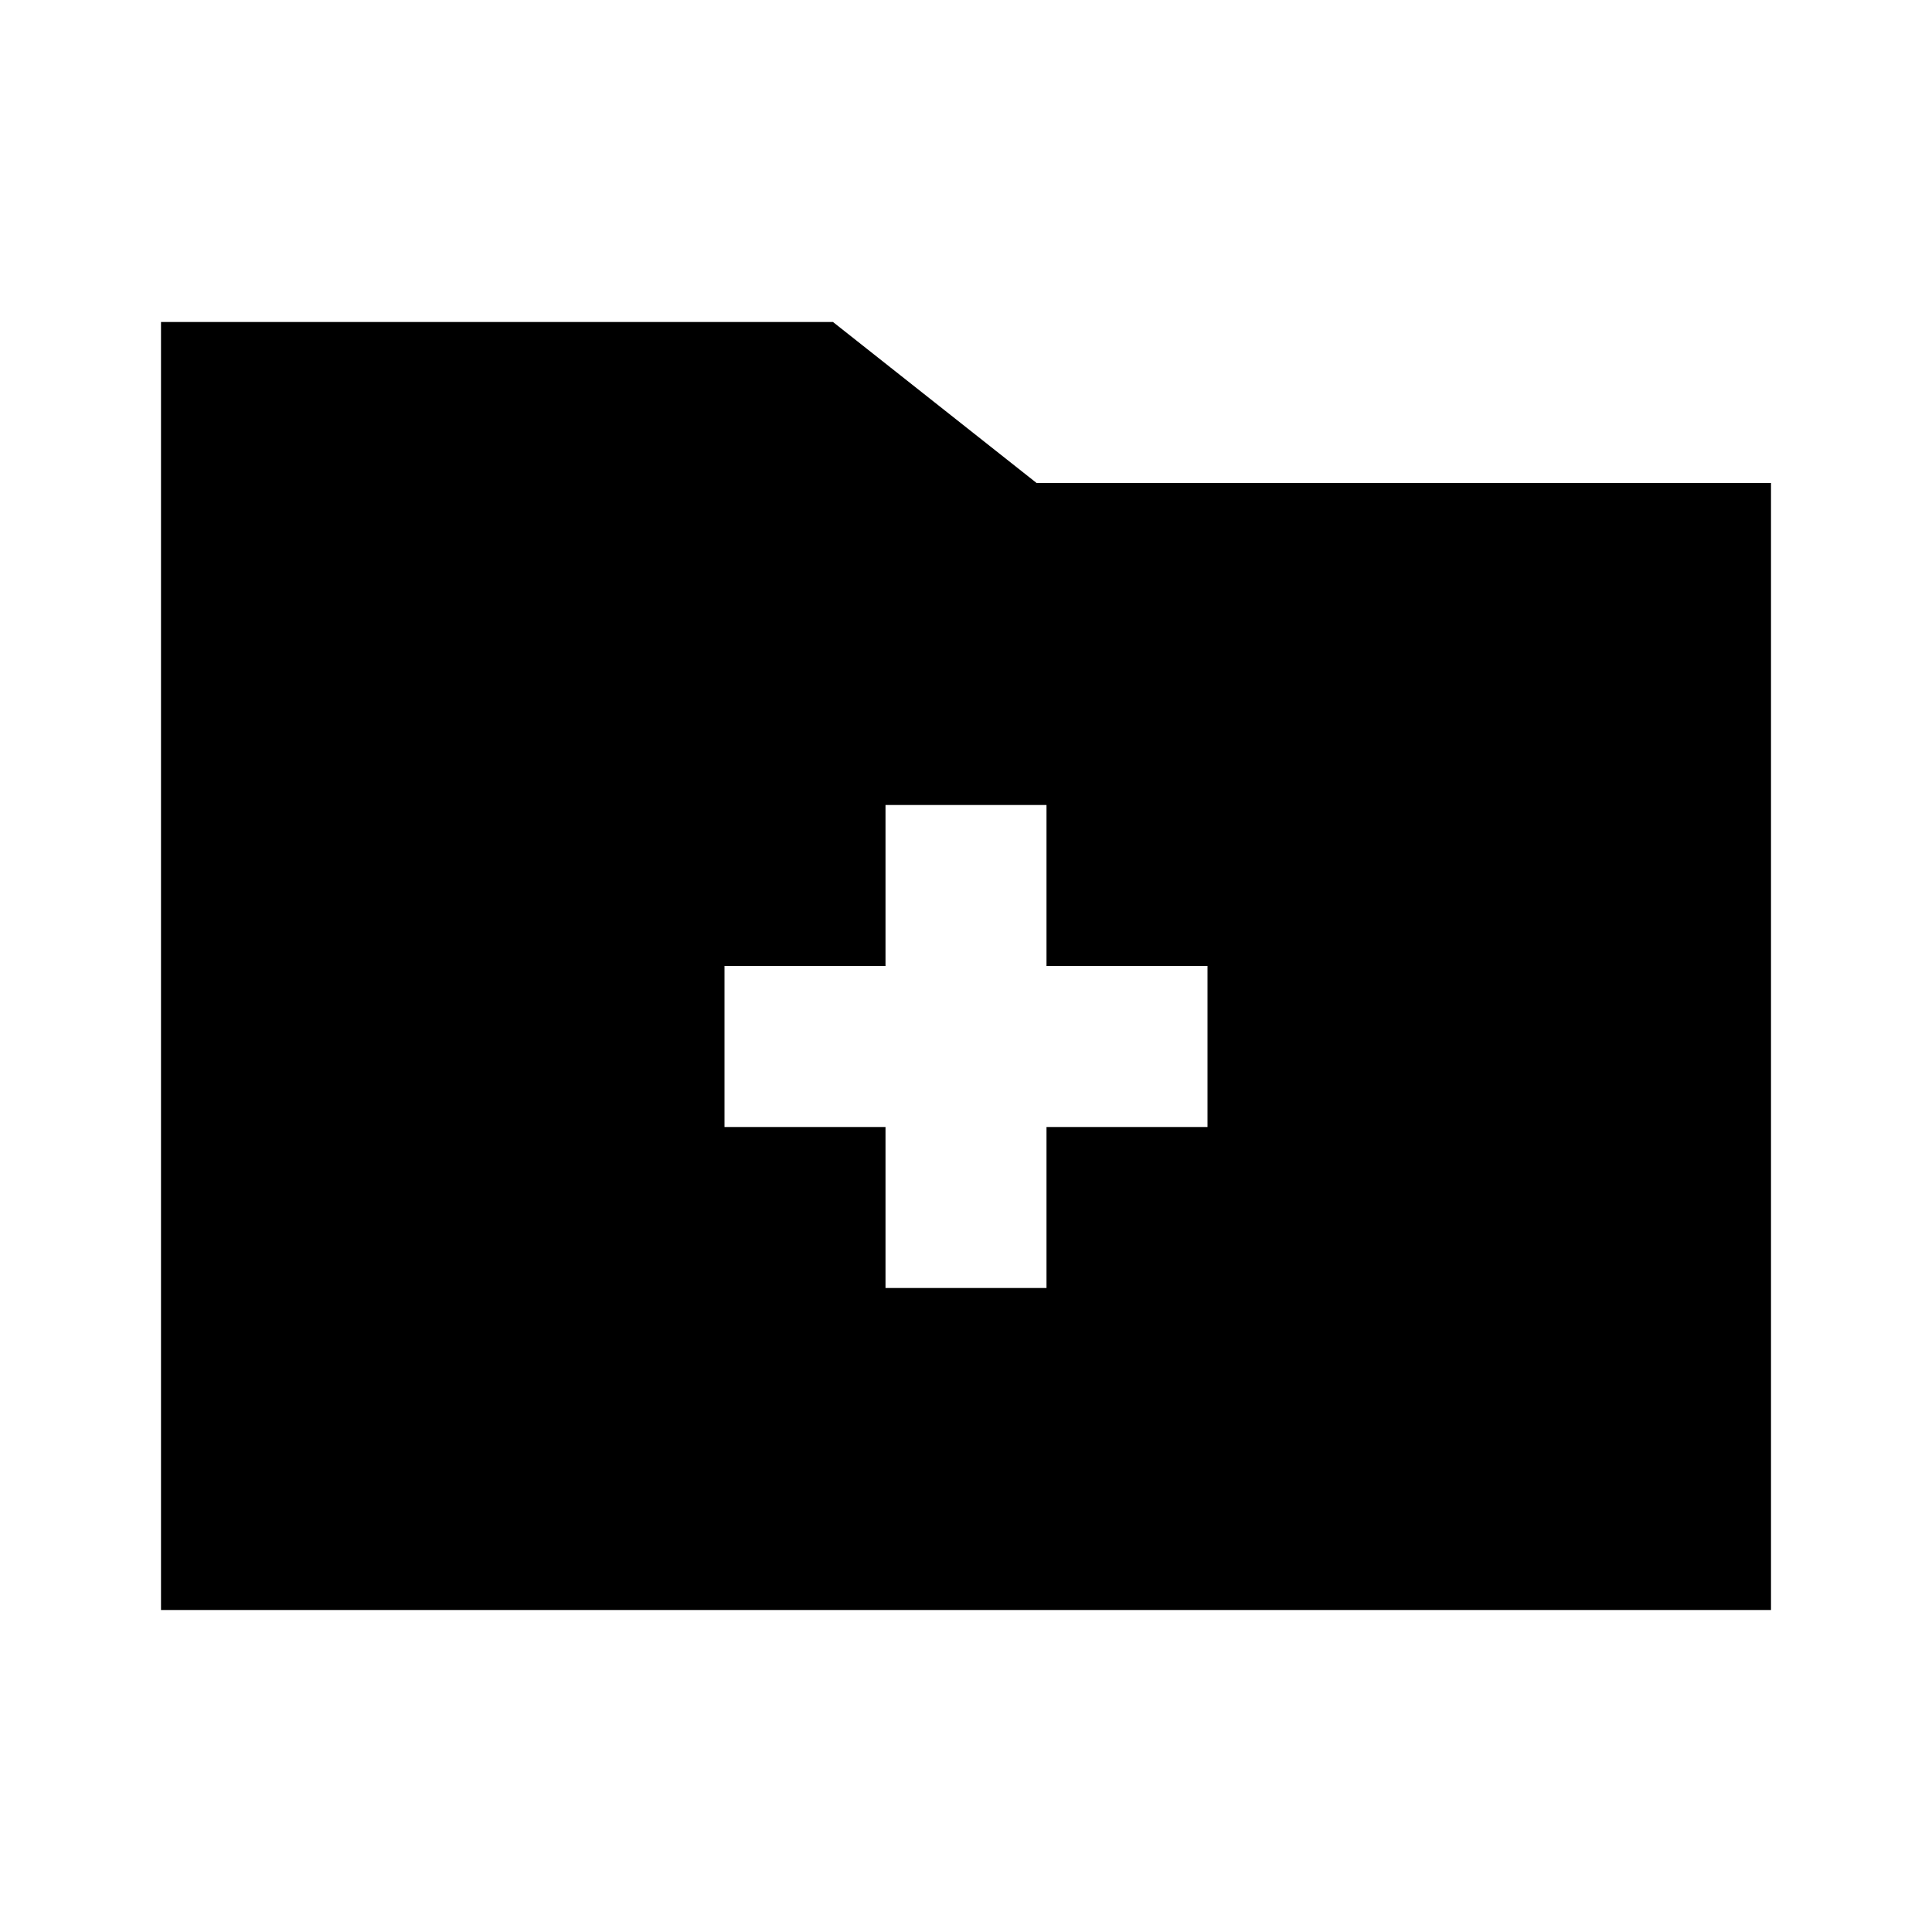
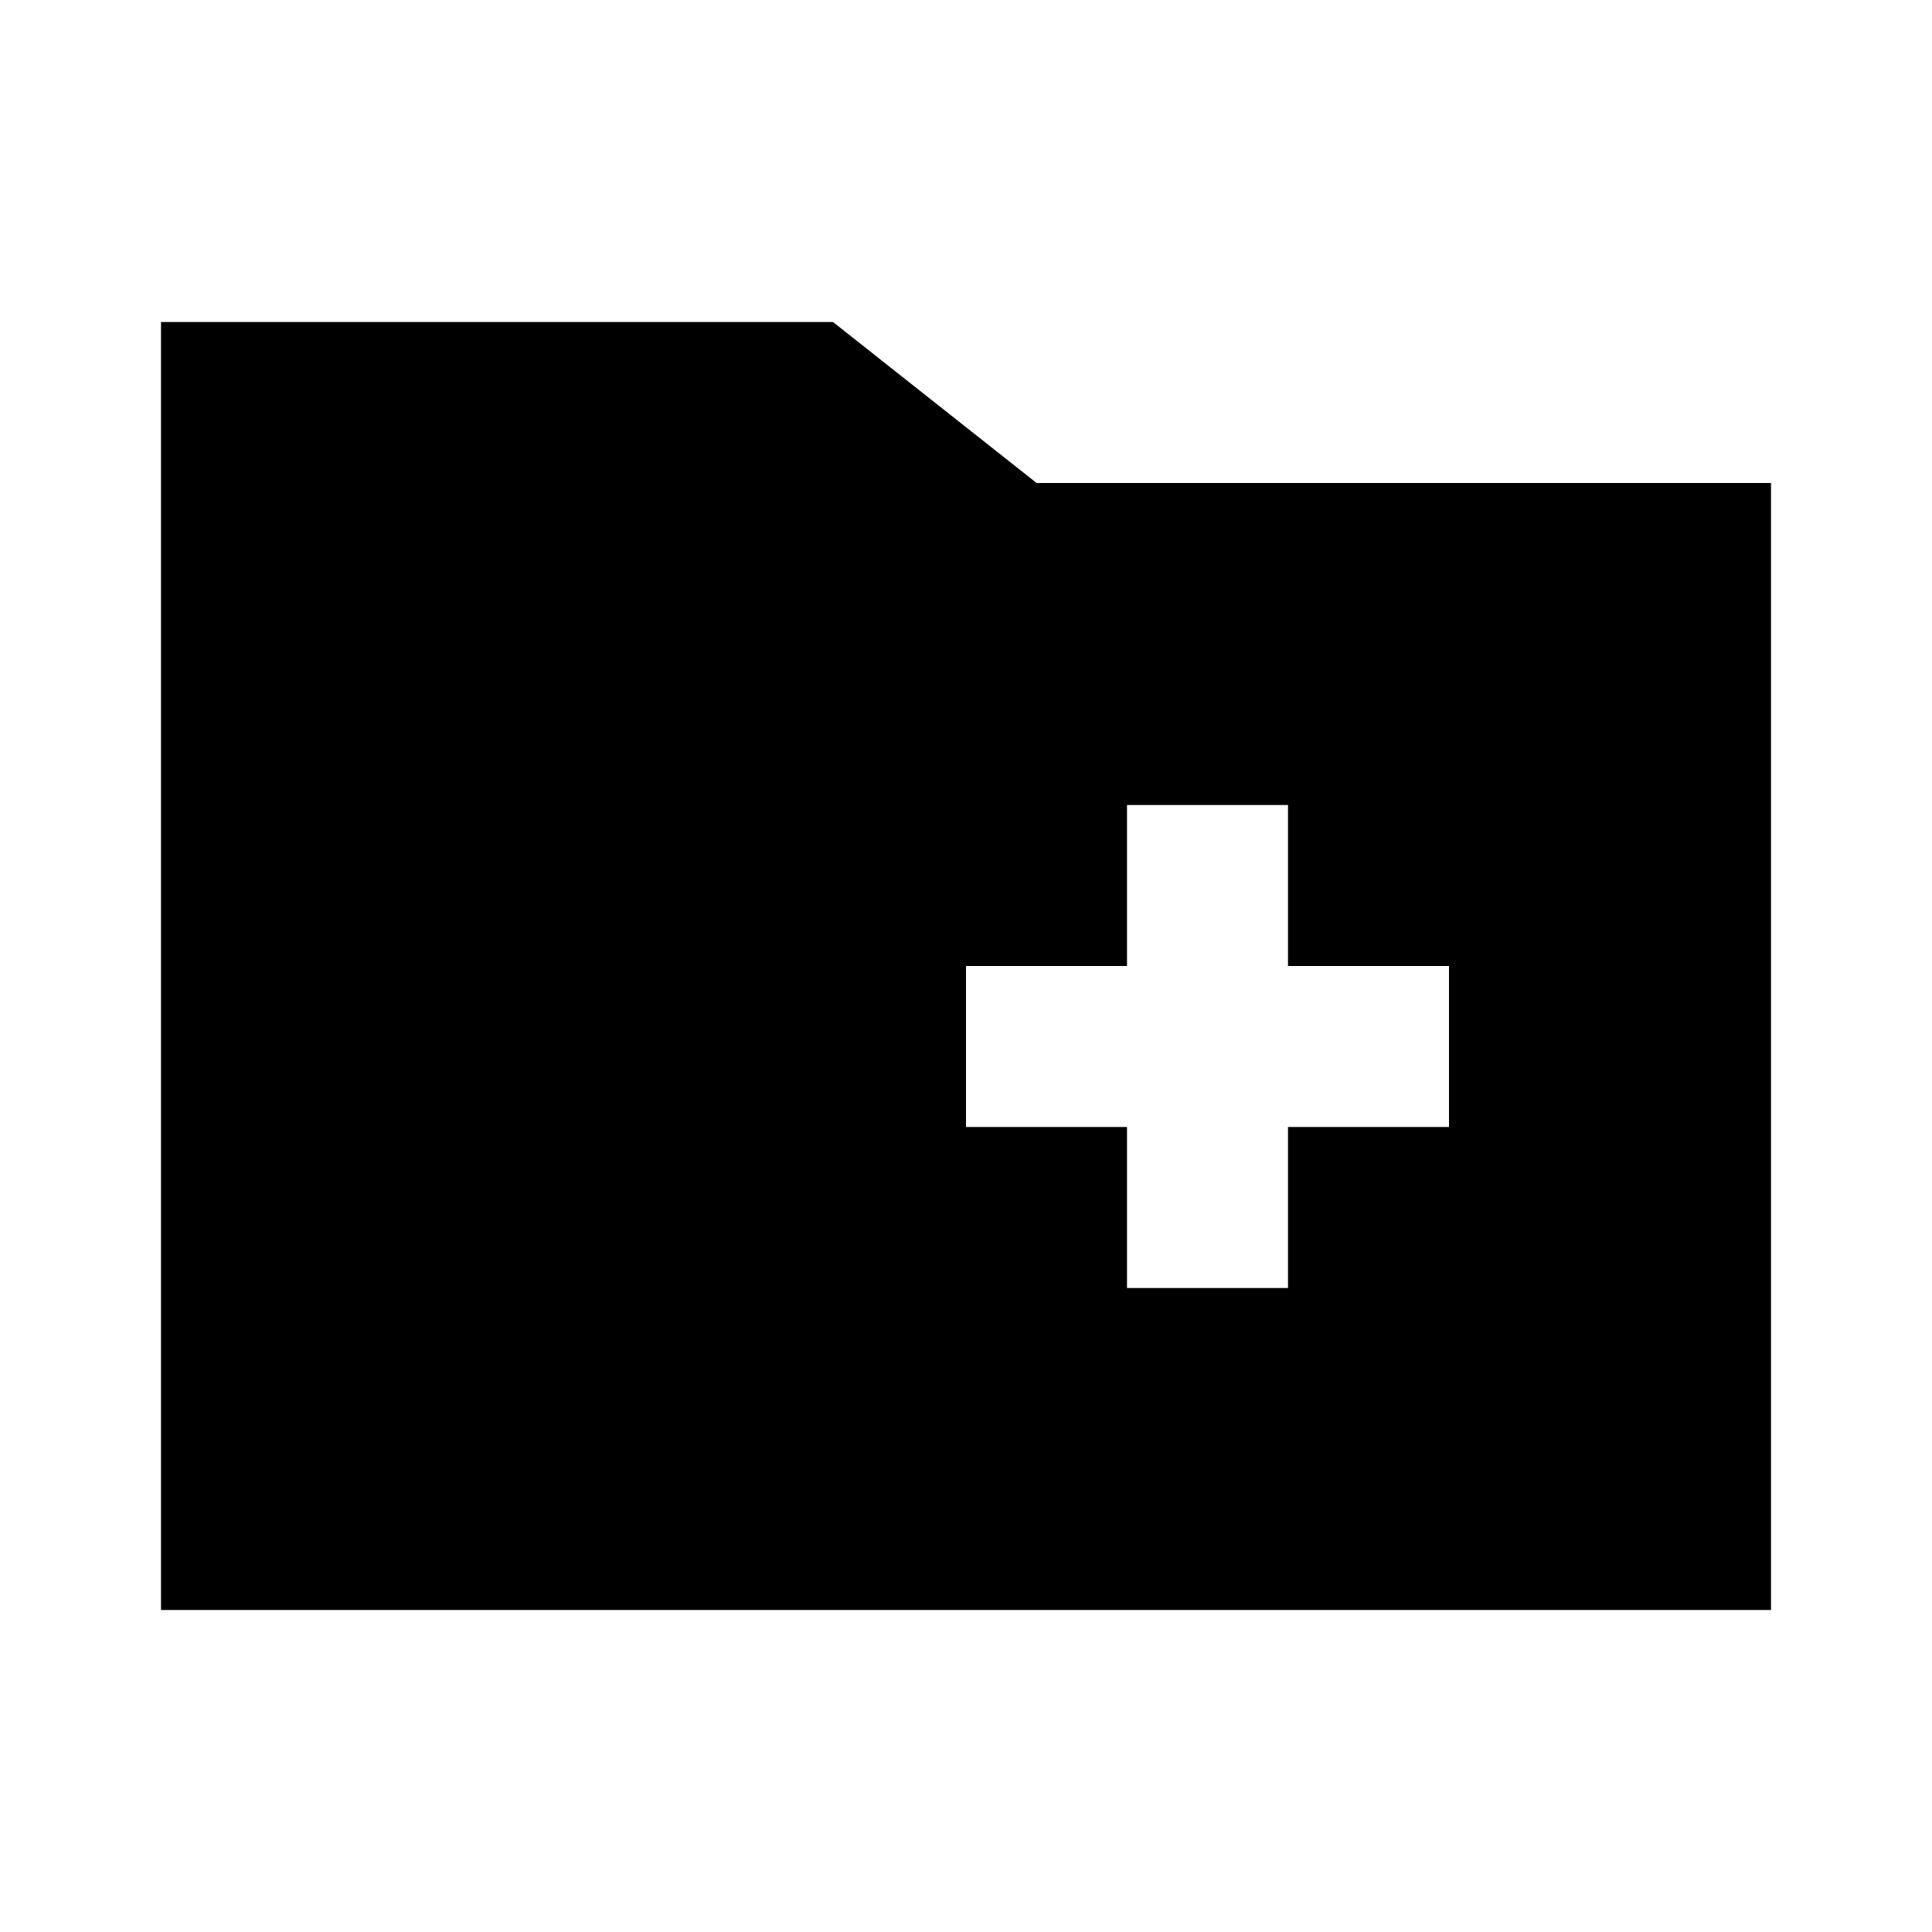
- <svg xmlns="http://www.w3.org/2000/svg" width="512px" height="512px" viewBox="0 0 512 512" version="1.1">
-   <g id="Page-1" stroke="none" stroke-width="1" fill="none" fill-rule="evenodd">
-     <g id="folder-new-outline" fill="#000000" transform="translate(42.66667, 85.33333)">
-       <path d="M178.083,1.42108547e-14 L232.042,42.667 L426.667,42.667 L426.667,341.333 L3.55271368e-14,341.333 L3.55271368e-14,1.42108547e-14 L178.083,1.42108547e-14 Z M234.667,128 L192,128 L192,170.667 L149.333,170.667 L149.333,213.333 L192,213.333 L192,256 L234.667,256 L234.667,213.333 L277.333,213.333 L277.333,170.667 L234.667,170.667 L234.667,128 Z" id="Shape" />
-     </g>
-   </g>
+ <svg xmlns="http://www.w3.org/2000/svg" width="512" height="512">
+   <path fill-rule="evenodd" clip-rule="evenodd" d="M469.334 426.667V128H274.709L220.75 85.334H42.667v341.333h426.667ZM341.334 256v-42.667h-42.667V256H256v42.667h42.667v42.666h42.667v-42.666H384V256h-42.666Z" />
</svg>
